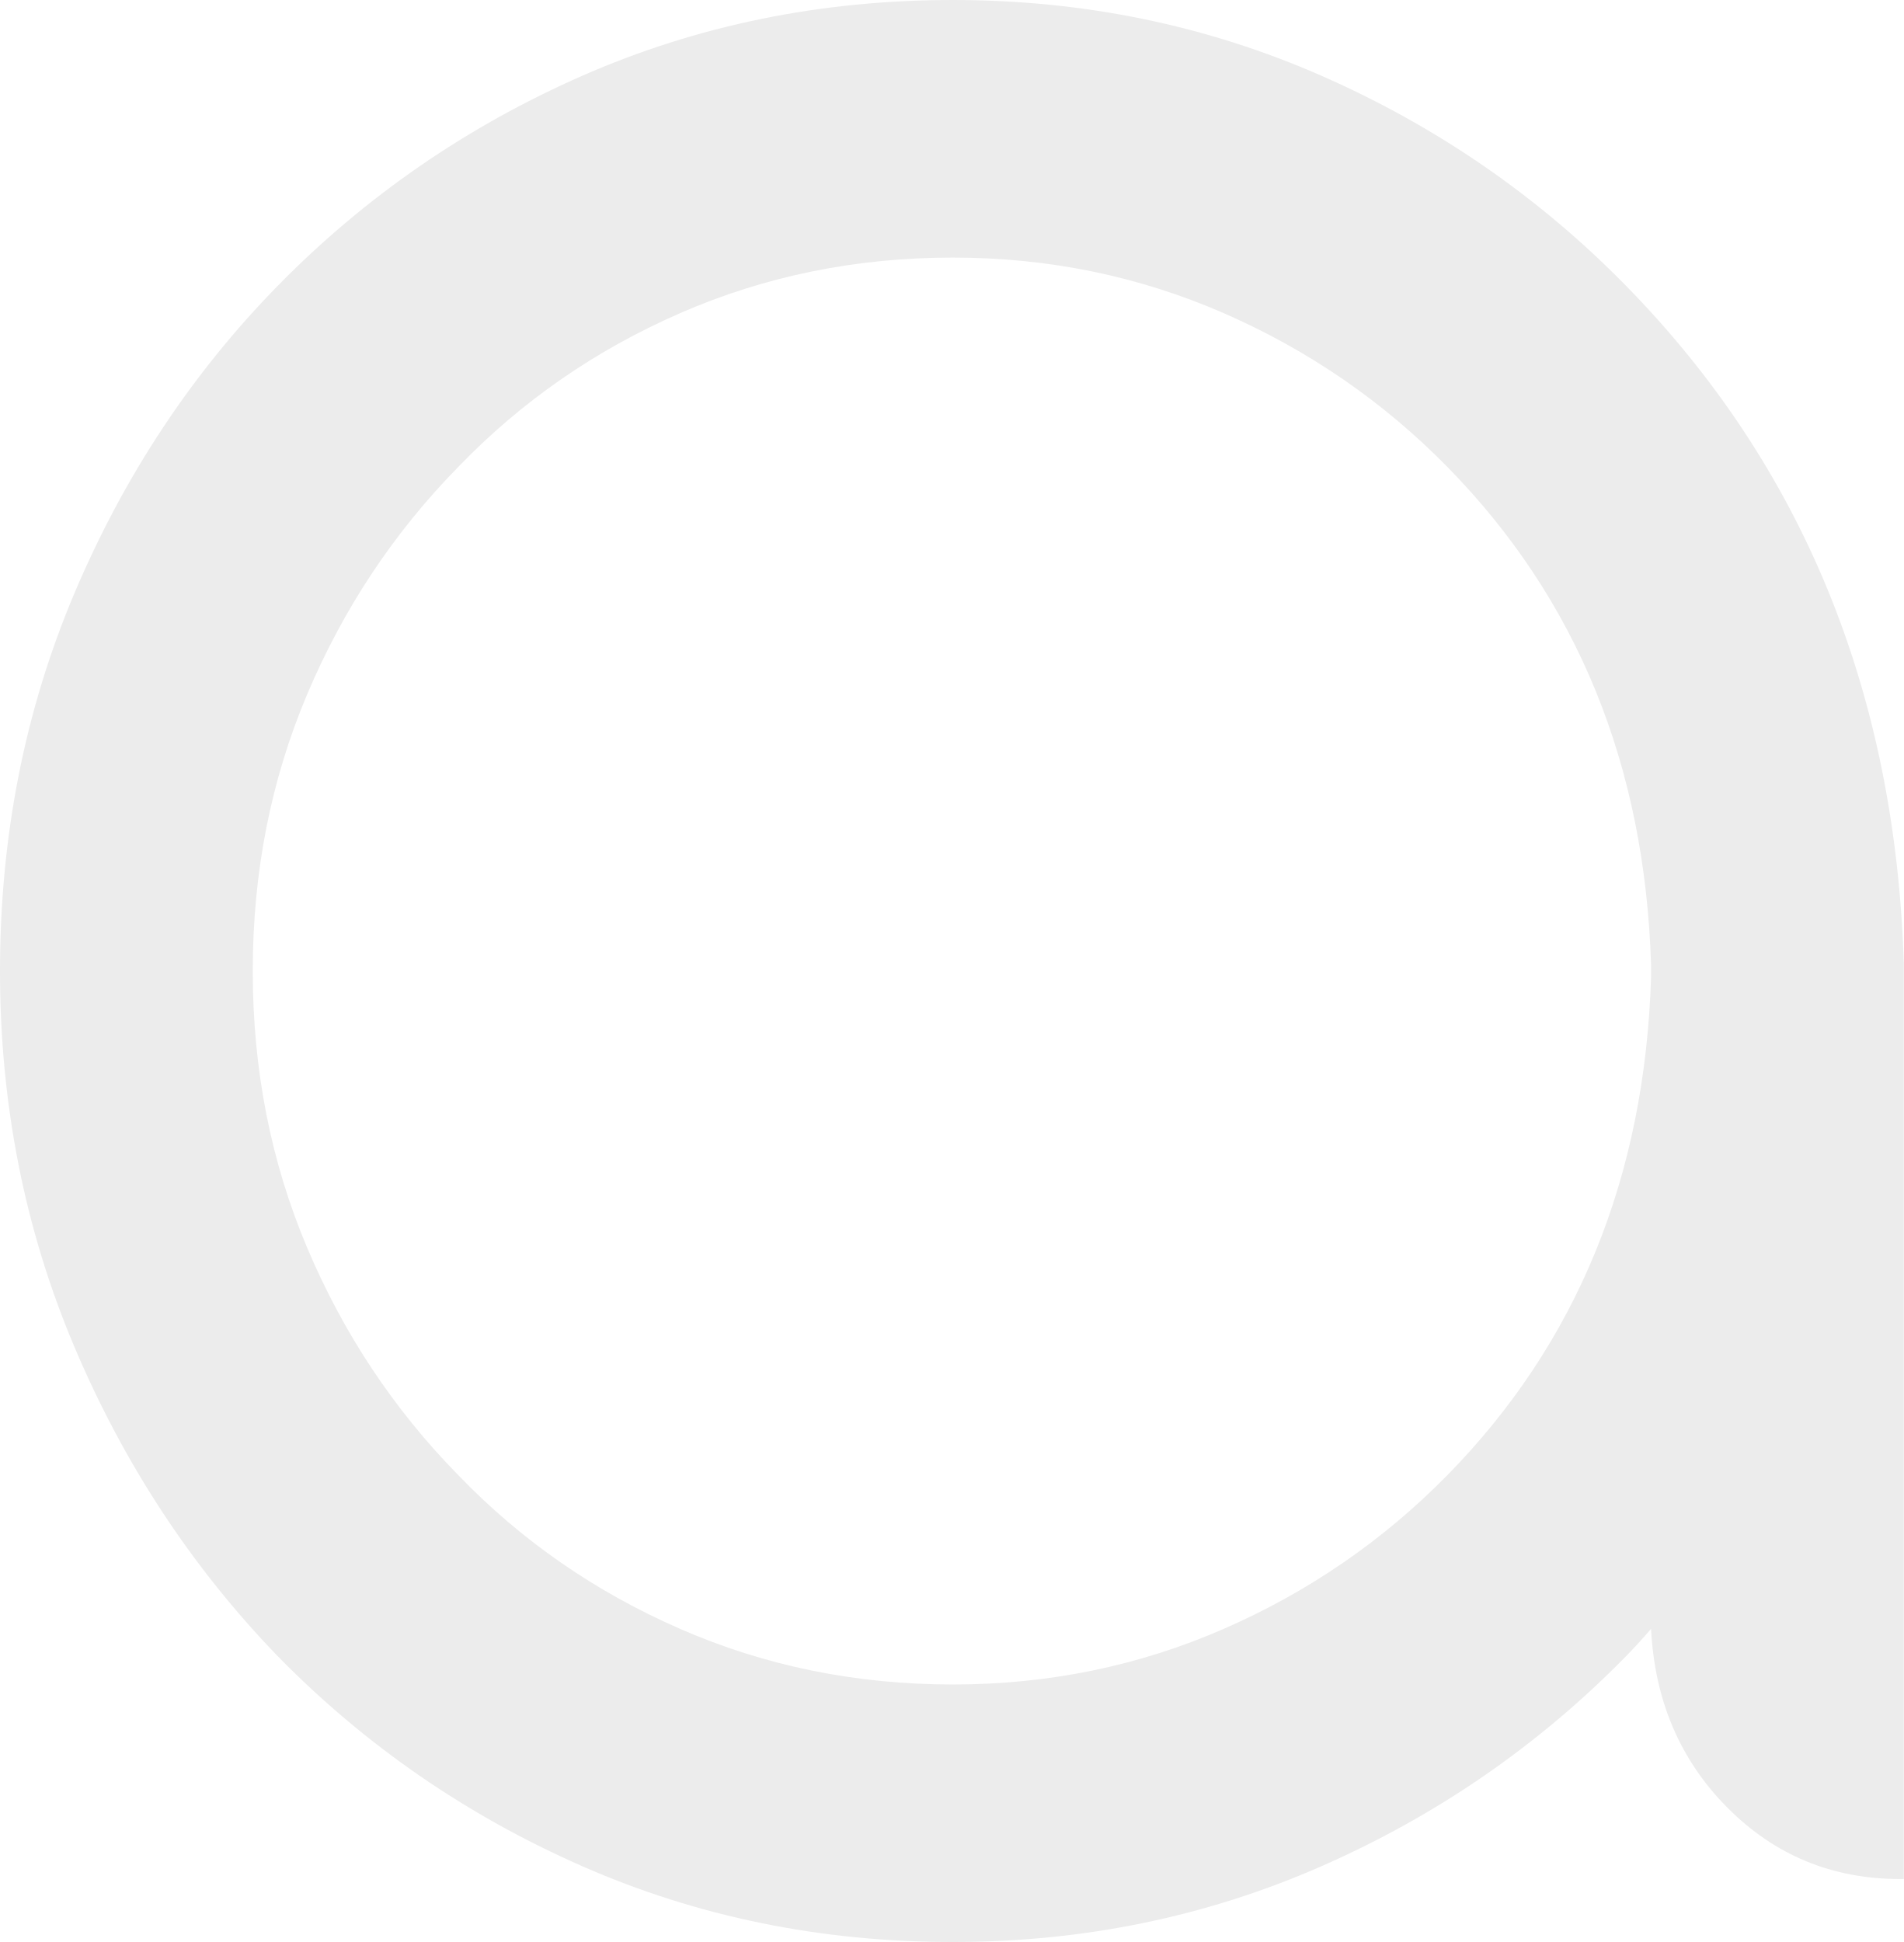
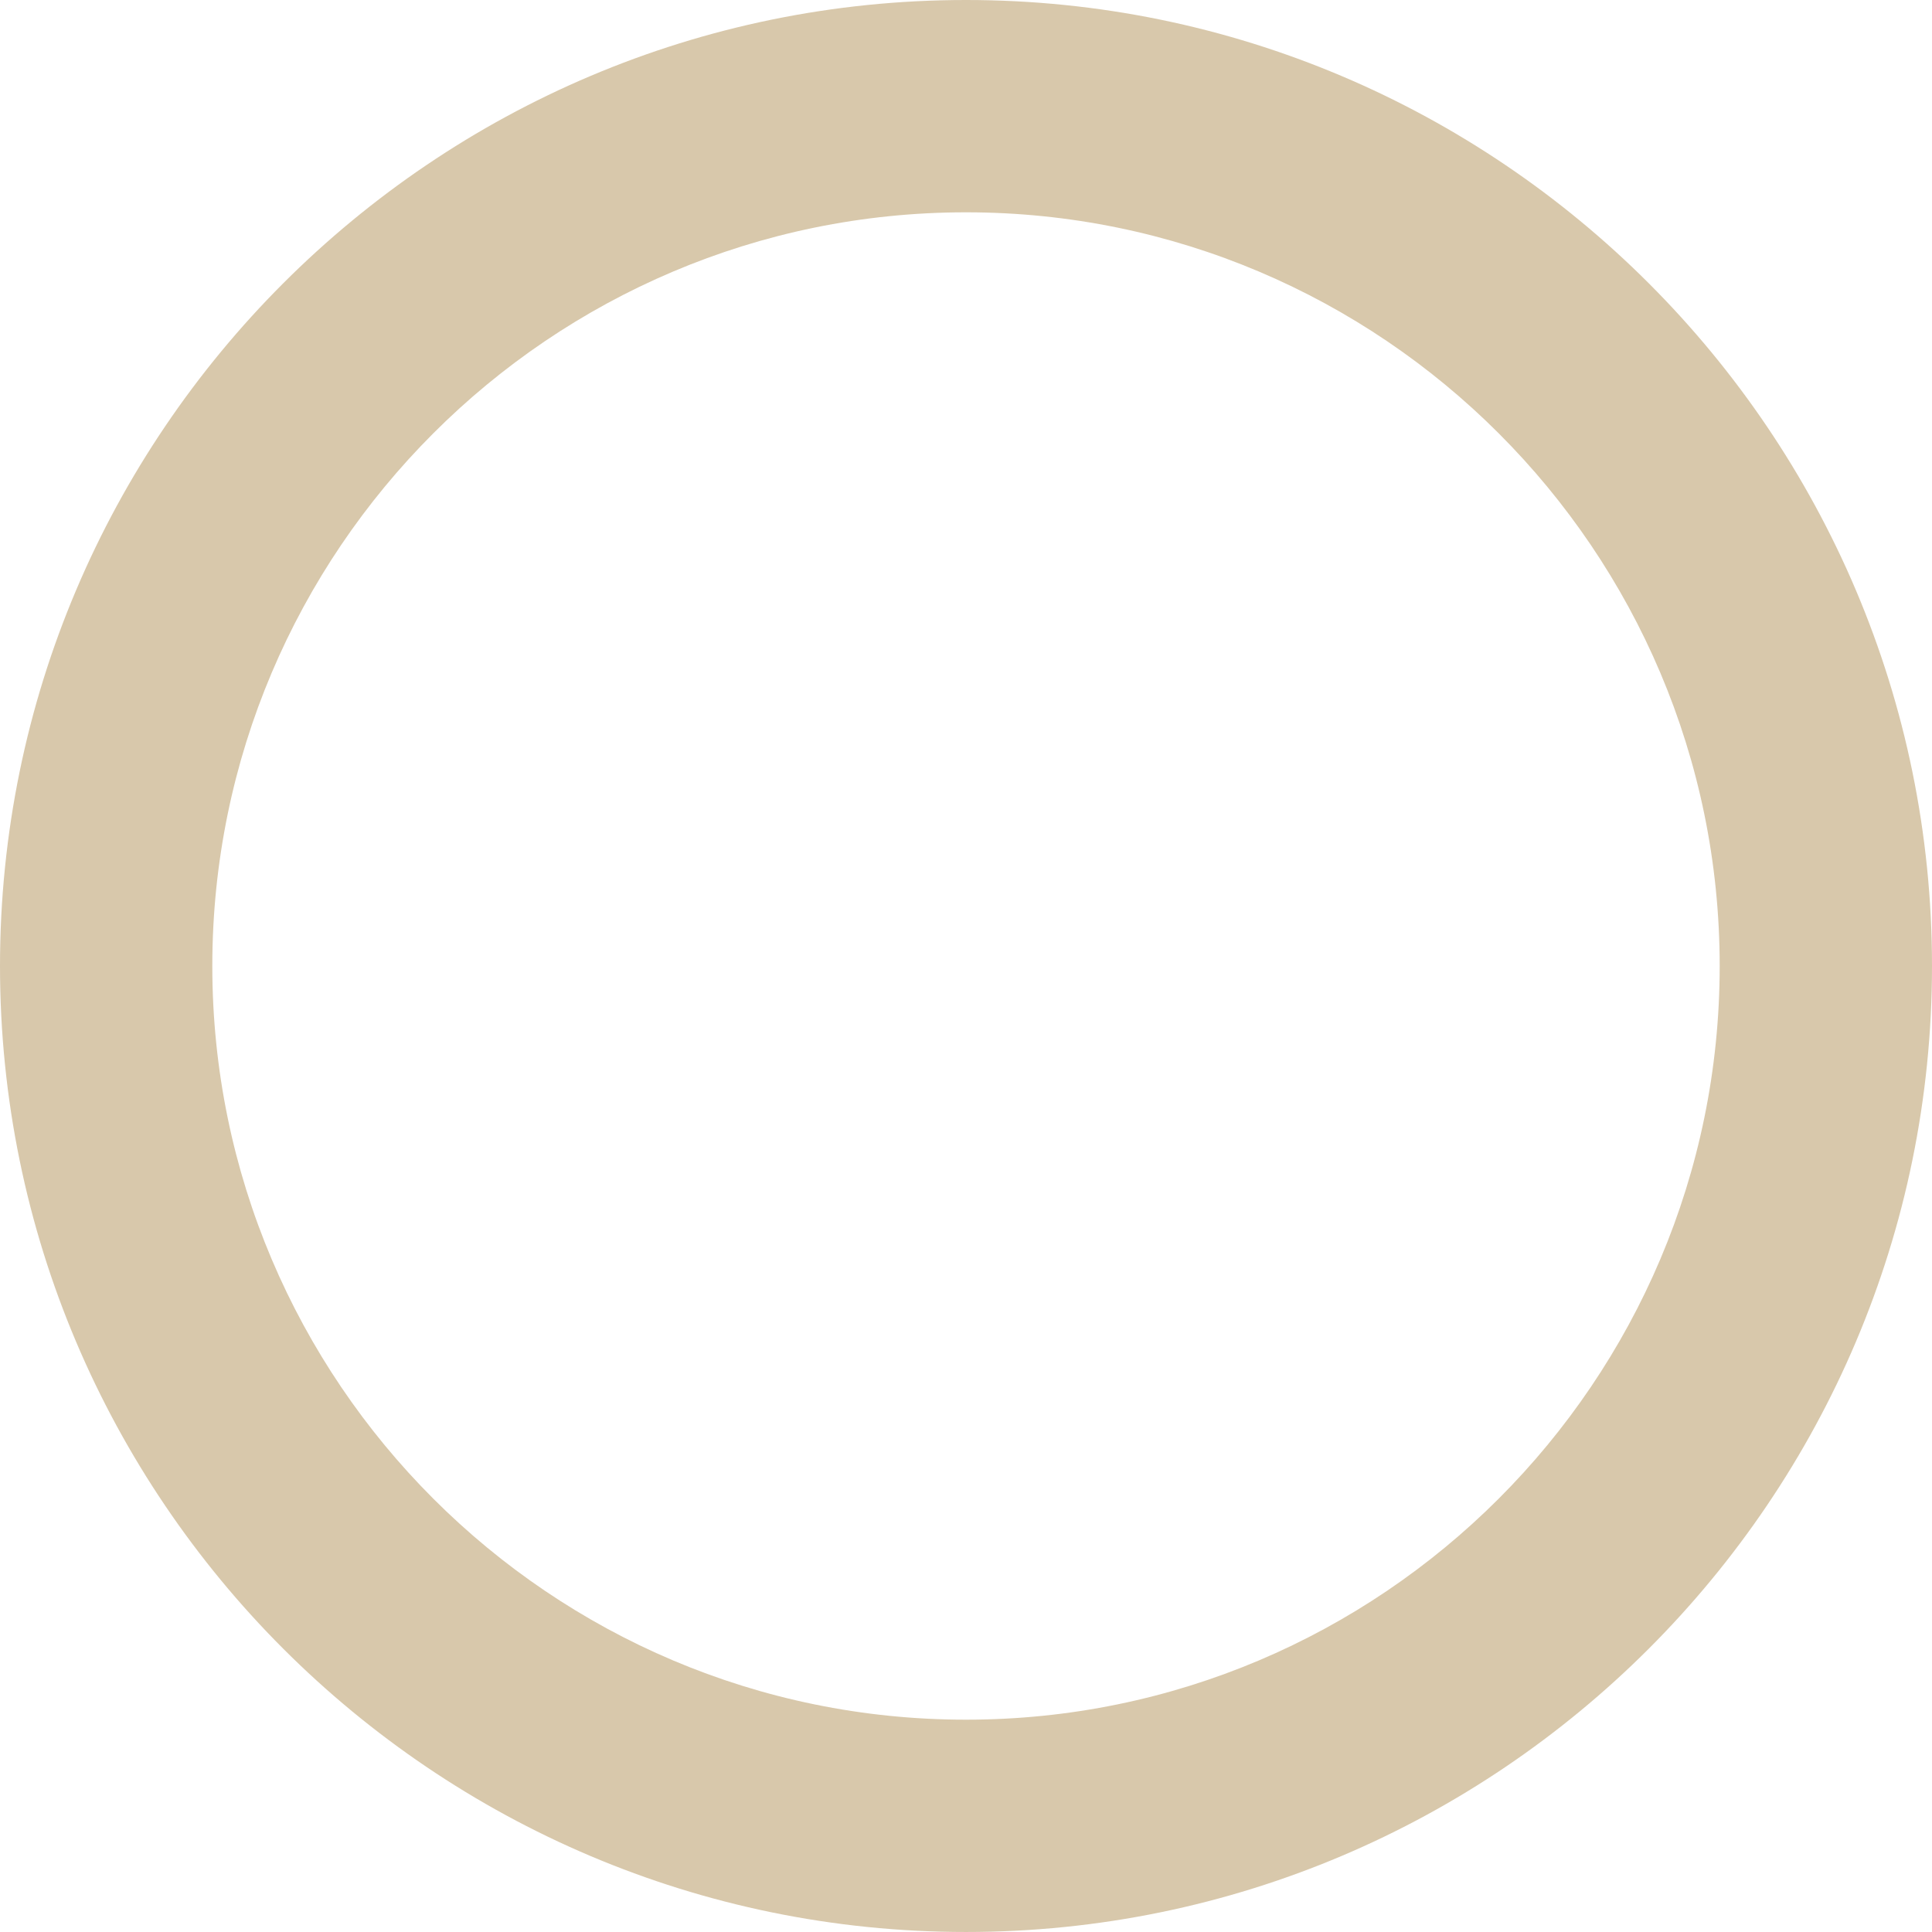
- <svg xmlns="http://www.w3.org/2000/svg" version="1.1" id="Layer_1" x="0px" y="0px" width="300px" height="306.029px" viewBox="936.821 314.184 300 306.029" enable-background="new 936.821 314.184 300 306.029" xml:space="preserve">
-   <path fill="#ECECEC" d="M1086.963,314.184c20.631,0,40.02,3.993,58.168,11.971c18.145,7.986,34.1,18.984,47.852,32.997  c27.886,28.427,42.499,64.061,43.838,106.881v144.258h-0.572c-10.699,0-19.77-3.747-27.221-11.244  c-7.449-7.494-11.462-16.887-12.036-28.181c-1.337,1.559-2.677,3.021-4.011,4.383c-13.755,14.013-29.707,25.011-47.851,32.991  c-18.153,7.983-37.538,11.974-58.169,11.974c-20.821,0-40.305-3.99-58.453-11.974c-18.149-7.98-34.099-18.979-47.851-32.991  c-13.564-14.024-24.259-30.272-32.092-48.771c-7.833-18.492-11.745-38.25-11.745-59.276c0-21.22,3.912-41.074,11.746-59.575  c7.832-18.492,18.527-34.649,32.092-48.478c13.756-14.013,29.703-25.011,47.852-32.997  C1046.658,318.177,1066.141,314.184,1086.963,314.184z M1196.997,468.081v-1.755c-0.959-31.538-11.656-57.718-32.092-78.554  c-10.13-10.313-21.879-18.398-35.243-24.237c-13.376-5.836-27.609-8.76-42.697-8.76c-15.284,0-29.61,2.918-42.979,8.76  c-13.372,5.836-25.026,13.919-34.958,24.237c-10.127,10.318-18.052,22.242-23.783,35.774c-5.73,13.532-8.596,28.081-8.596,43.655  c0,15.58,2.865,30.129,8.596,43.658c5.73,13.535,13.652,25.456,23.783,35.777c9.932,10.318,21.586,18.393,34.958,24.231  c13.368,5.842,27.692,8.766,42.979,8.766c15.093,0,29.323-2.921,42.697-8.766c13.364-5.839,25.113-13.916,35.243-24.231  C1185.342,525.801,1196.04,499.613,1196.997,468.081z" />
+ <svg xmlns="http://www.w3.org/2000/svg" version="1.1" id="Layer_1" x="0px" y="0px" width="182px" height="181.999px" viewBox="49.733 364.418 182 181.999" enable-background="new 49.733 364.418 182 181.999" xml:space="preserve">
+   <path fill="#d8c8ab" d="M140.733,546.417c-50.178,0-91-40.822-91-90.999c0-50.178,40.822-91,91-91s91,40.822,91,91  C231.733,505.595,190.91,546.417,140.733,546.417z M140.733,384.418c-39.149,0-71,31.851-71,71s31.851,70.999,71,70.999  s71-31.85,71-70.999S179.882,384.418,140.733,384.418z" />
</svg>
